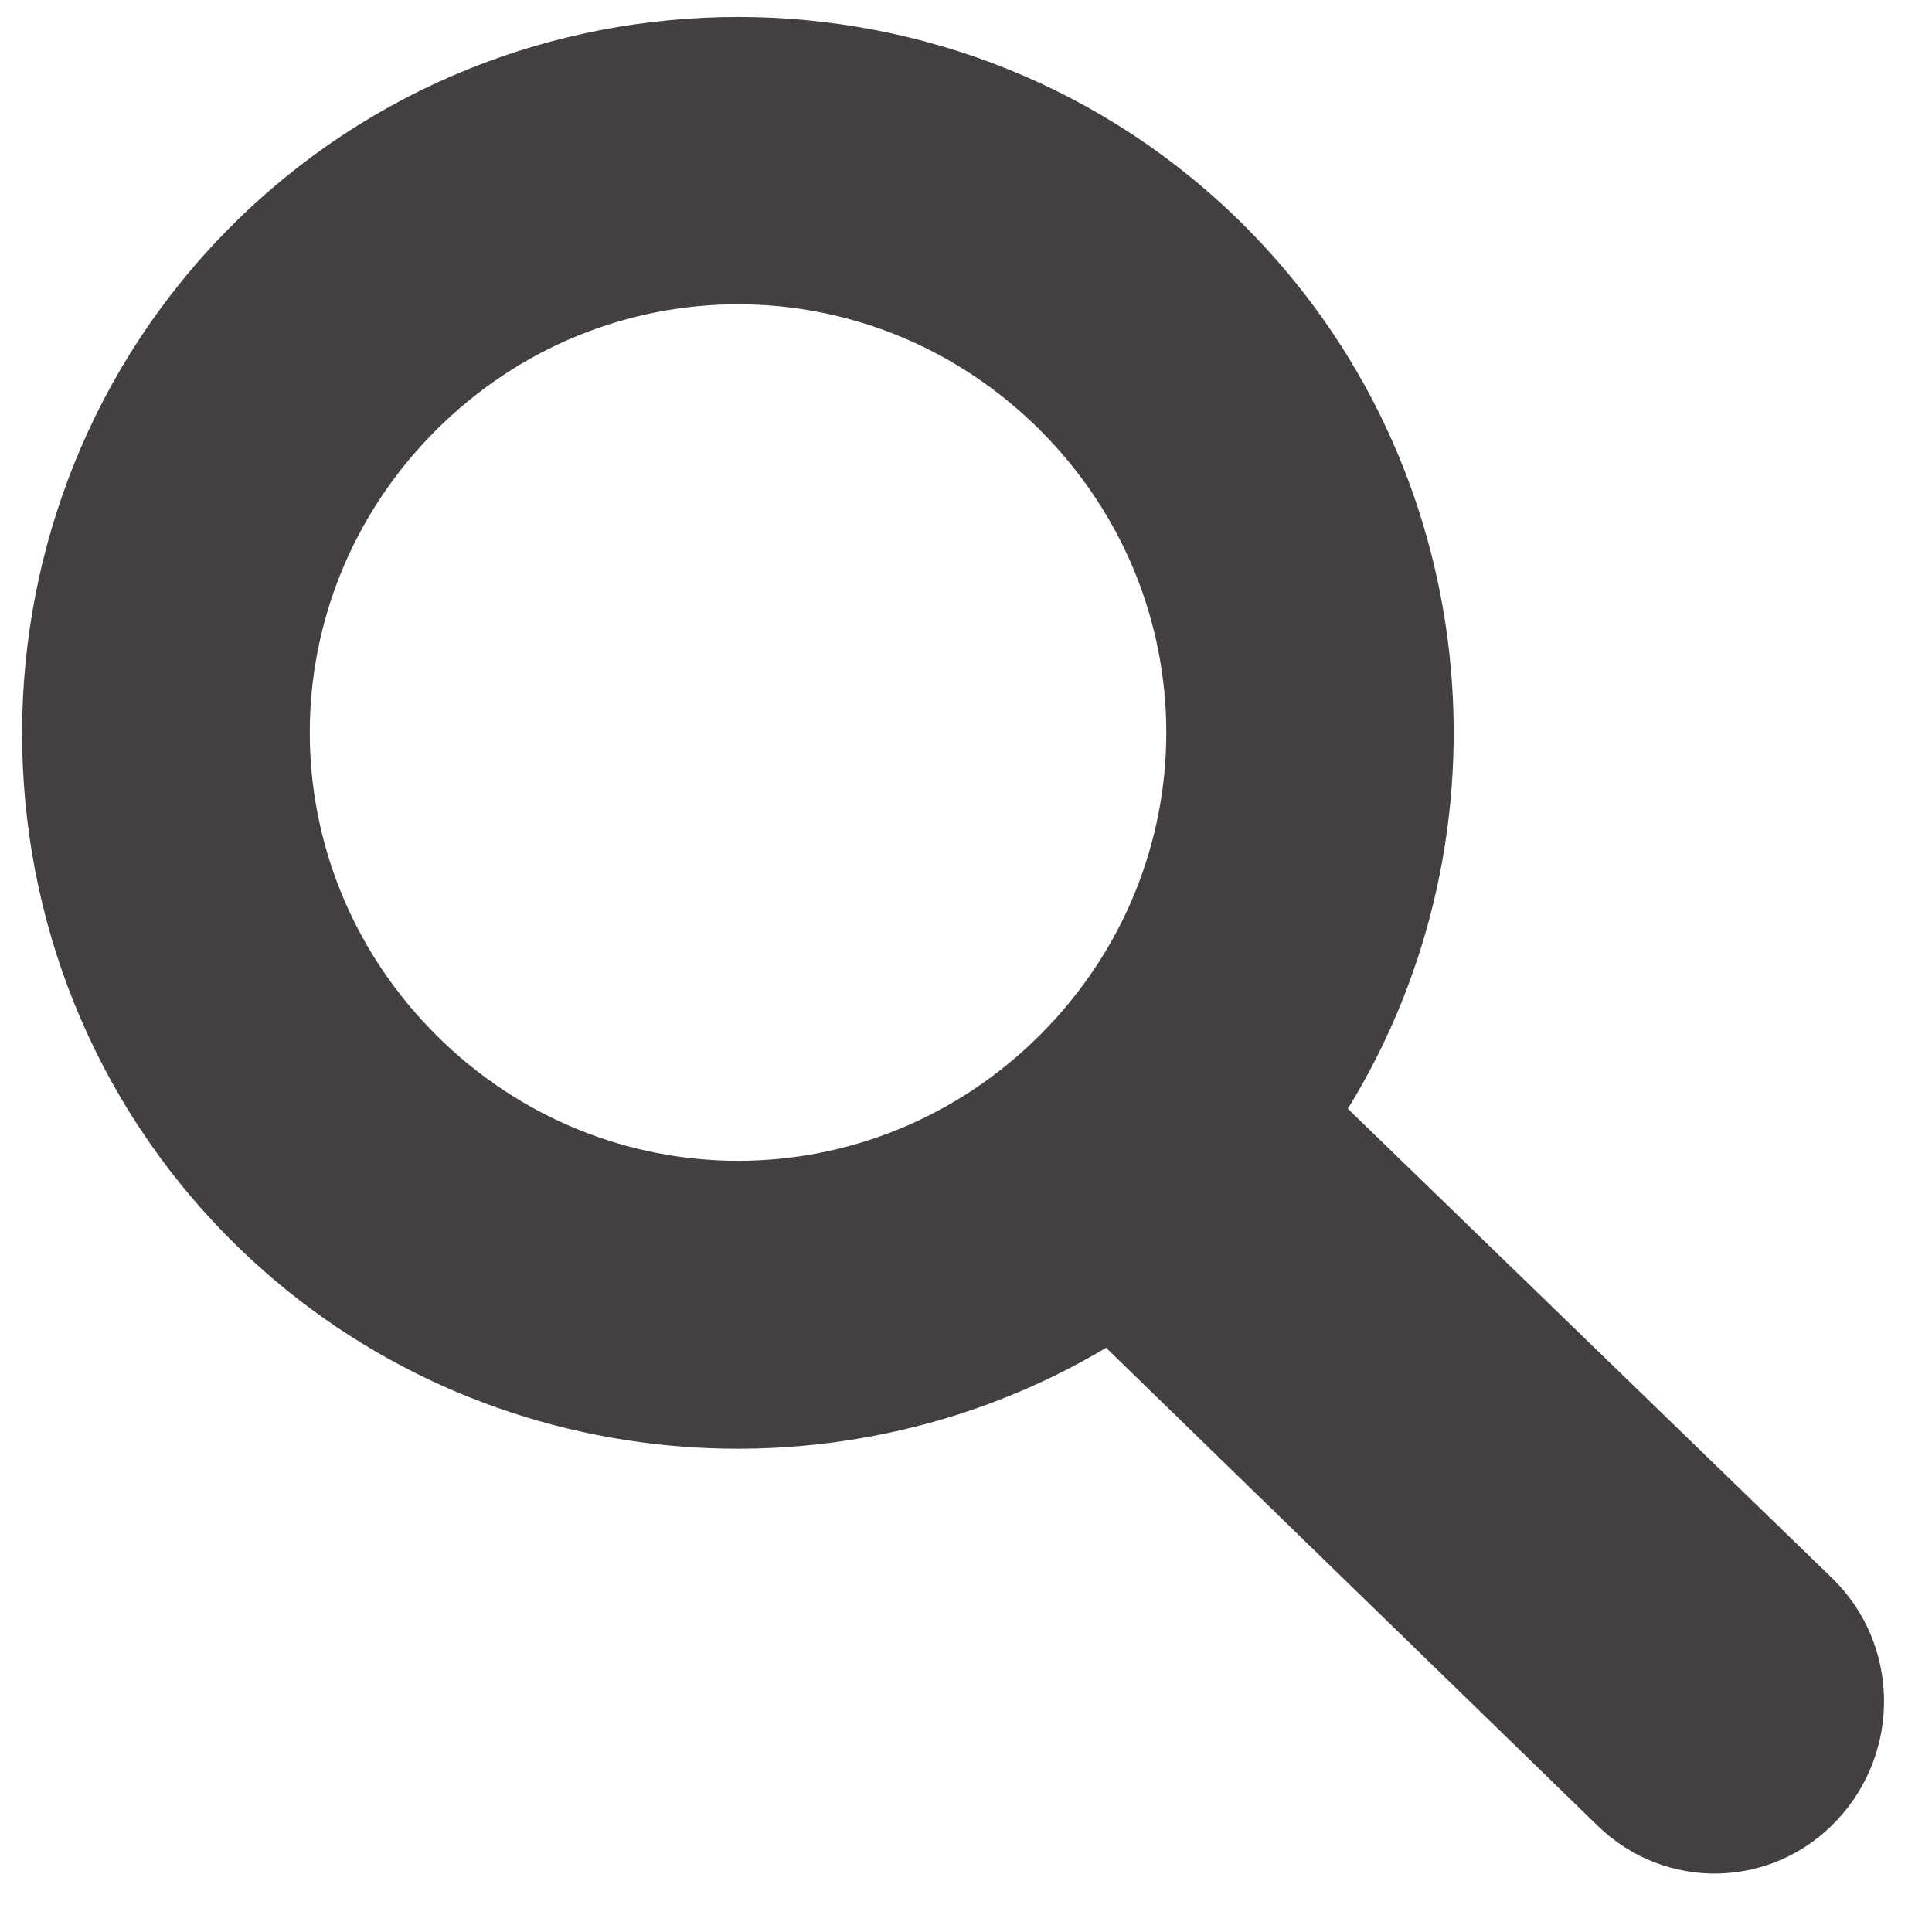
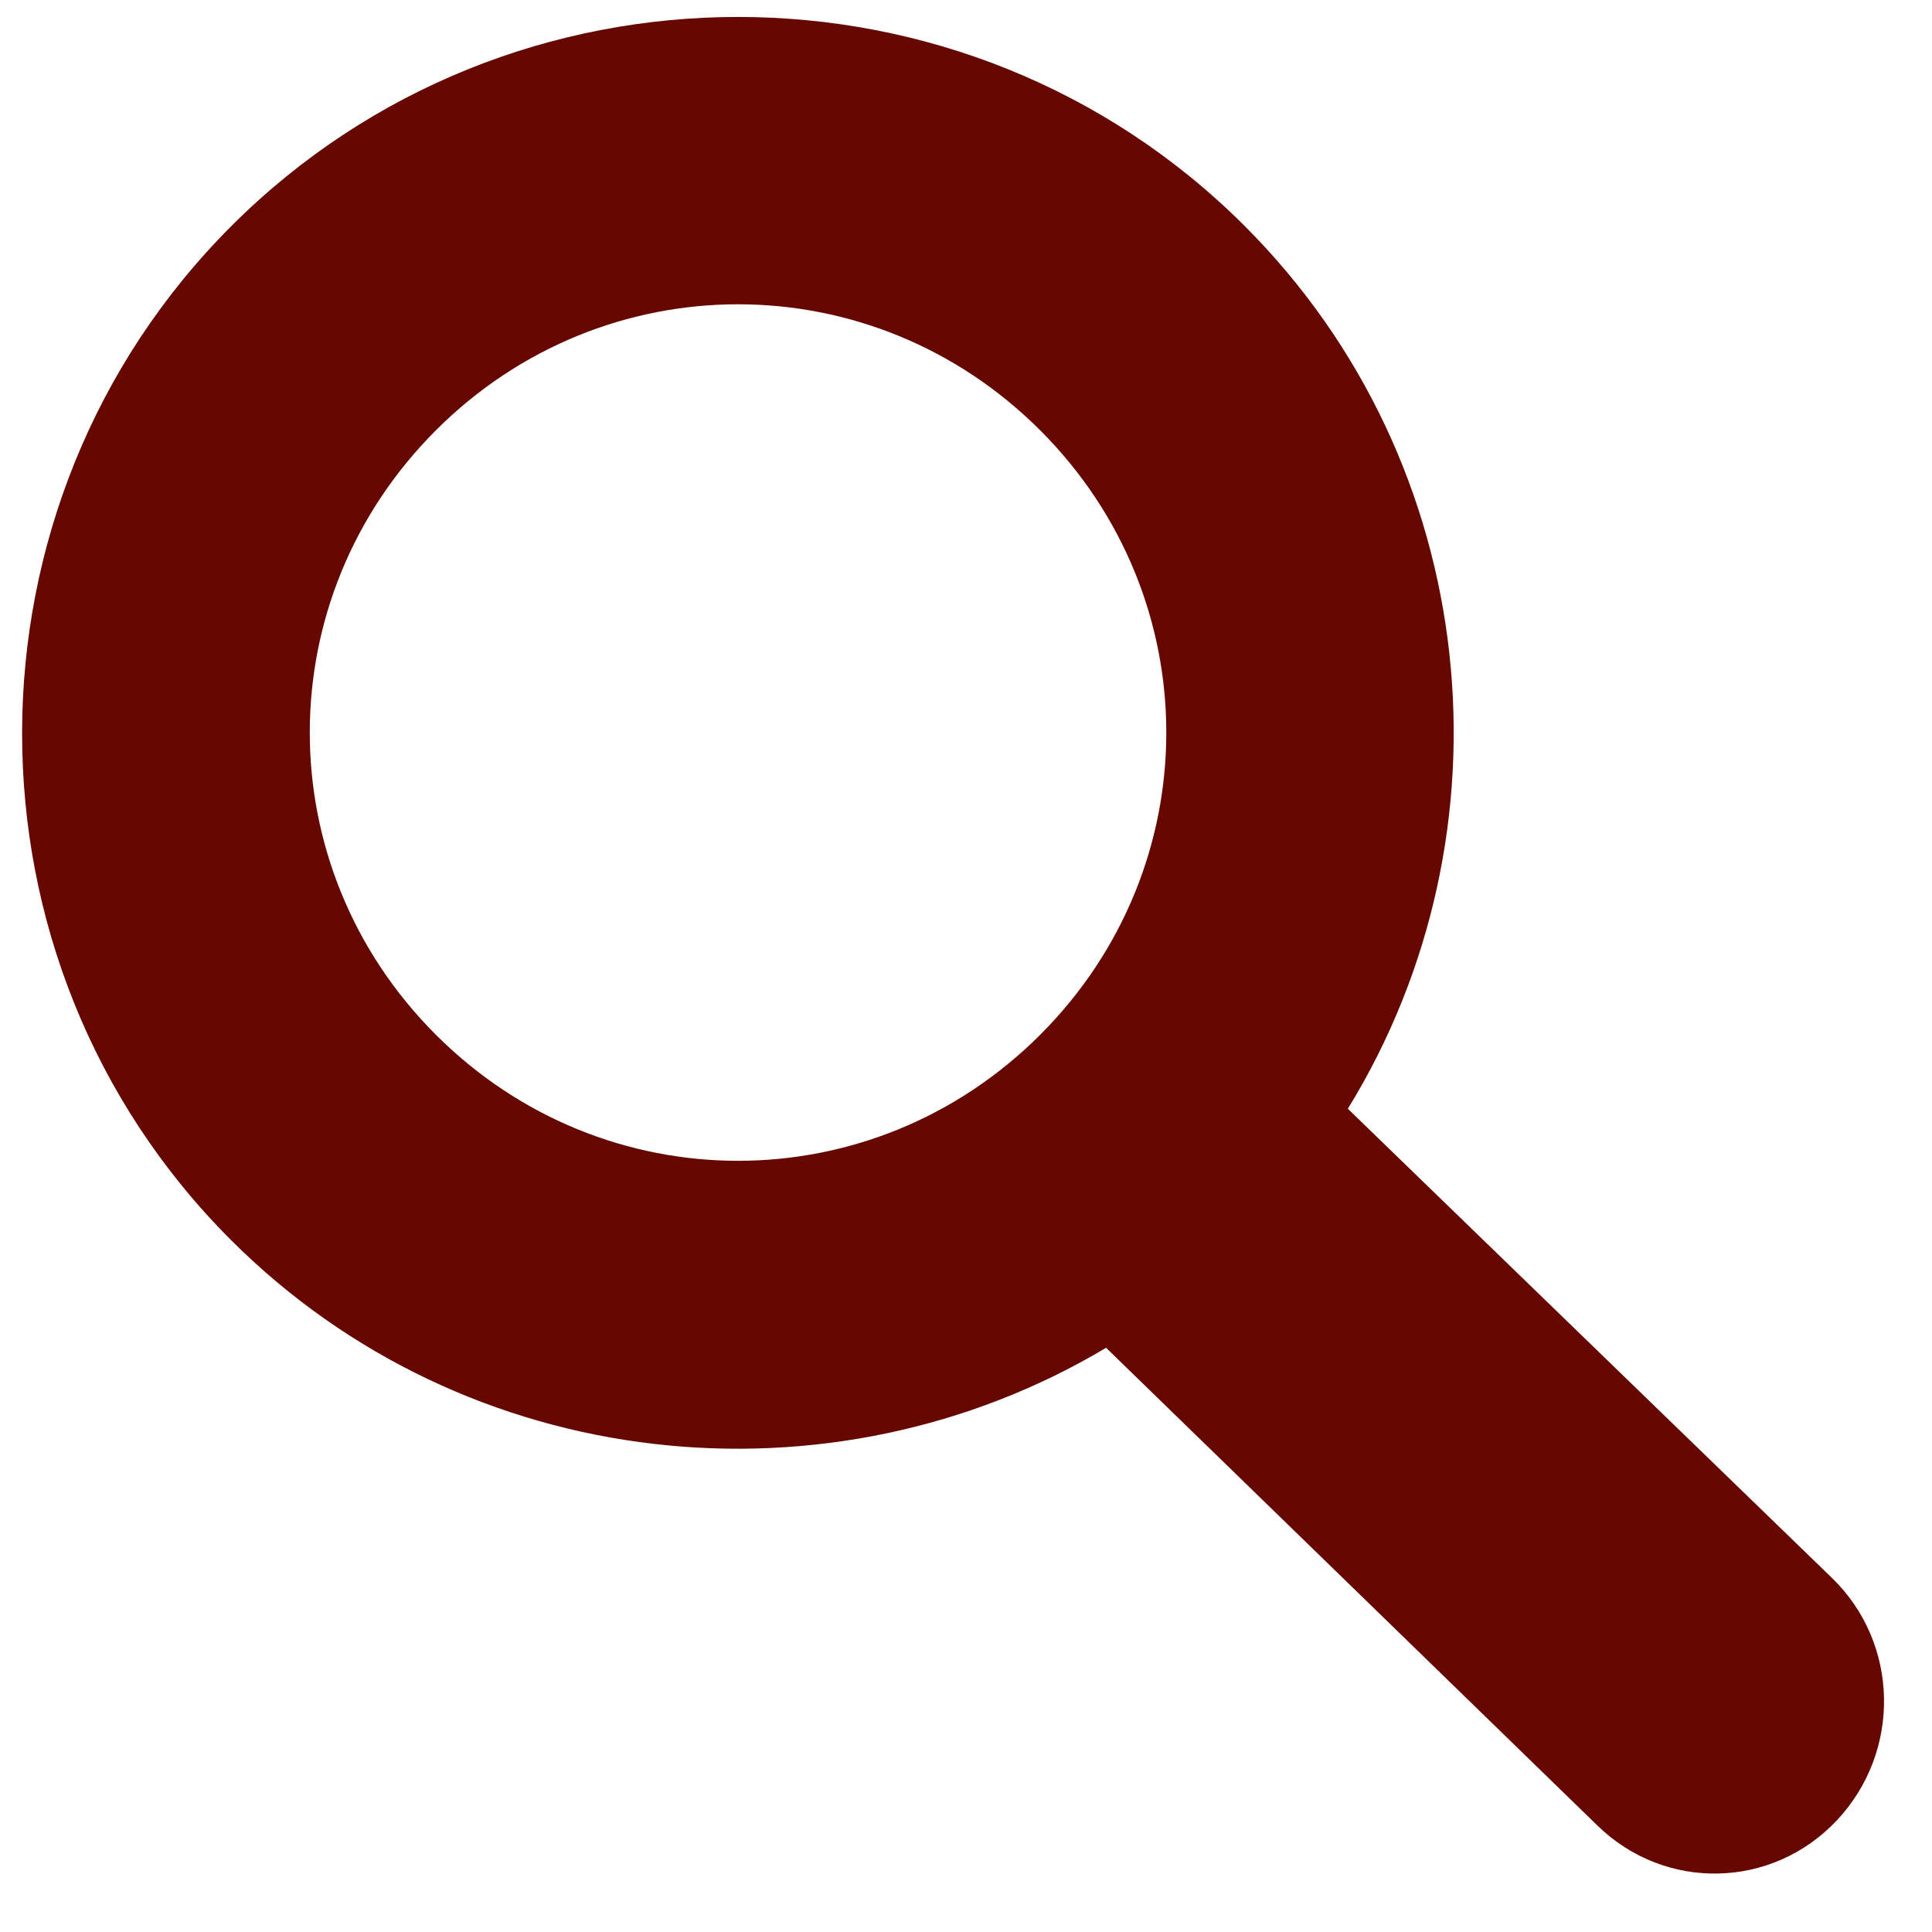
<svg xmlns="http://www.w3.org/2000/svg" xmlns:xlink="http://www.w3.org/1999/xlink" width="300" height="300">
  <defs>
    <linearGradient id="linearGradient12975">
      <stop stop-color="#ffffff" id="stop12977" offset="0" />
      <stop stop-color="#d2d5d8" id="stop12979" offset="1" />
    </linearGradient>
    <linearGradient y2="1.236" x2="0.163" y1="0.167" x1="0.5" id="linearGradient12981" xlink:href="#linearGradient12975" />
  </defs>
  <g>
-     <path fill="#454040" stroke-width="9.756" id="path12423" d="m35.939,35.086c-43.273,43.272 -43.379,114.159 -0.106,157.432c36.663,36.663 93.202,42.25 135.921,16.766l76.344,74.235c10.507,10.198 27.085,9.821 37.117,-0.844c10.033,-10.665 9.77,-27.446 -0.738,-37.644l-75.183,-72.864c26.361,-42.847 21.008,-100.045 -16.028,-137.081c-43.273,-43.273 -114.055,-43.273 -157.327,0l0,0l0,0zm31.739,31.739c26.102,-26.102 67.746,-26.102 93.848,0c26.102,26.102 26.102,67.746 0,93.848c-26.102,26.102 -67.746,26.102 -93.848,0c-26.102,-26.102 -26.102,-67.746 0,-93.848z" />
+     <path fill="#660800" stroke-width="9.756" id="path12423" d="m35.939,35.086c-43.273,43.272 -43.379,114.159 -0.106,157.432c36.663,36.663 93.202,42.25 135.921,16.766l76.344,74.235c10.507,10.198 27.085,9.821 37.117,-0.844c10.033,-10.665 9.77,-27.446 -0.738,-37.644l-75.183,-72.864c26.361,-42.847 21.008,-100.045 -16.028,-137.081c-43.273,-43.273 -114.055,-43.273 -157.327,0l0,0l0,0zm31.739,31.739c26.102,-26.102 67.746,-26.102 93.848,0c26.102,26.102 26.102,67.746 0,93.848c-26.102,26.102 -67.746,26.102 -93.848,0c-26.102,-26.102 -26.102,-67.746 0,-93.848z" />
  </g>
</svg>
